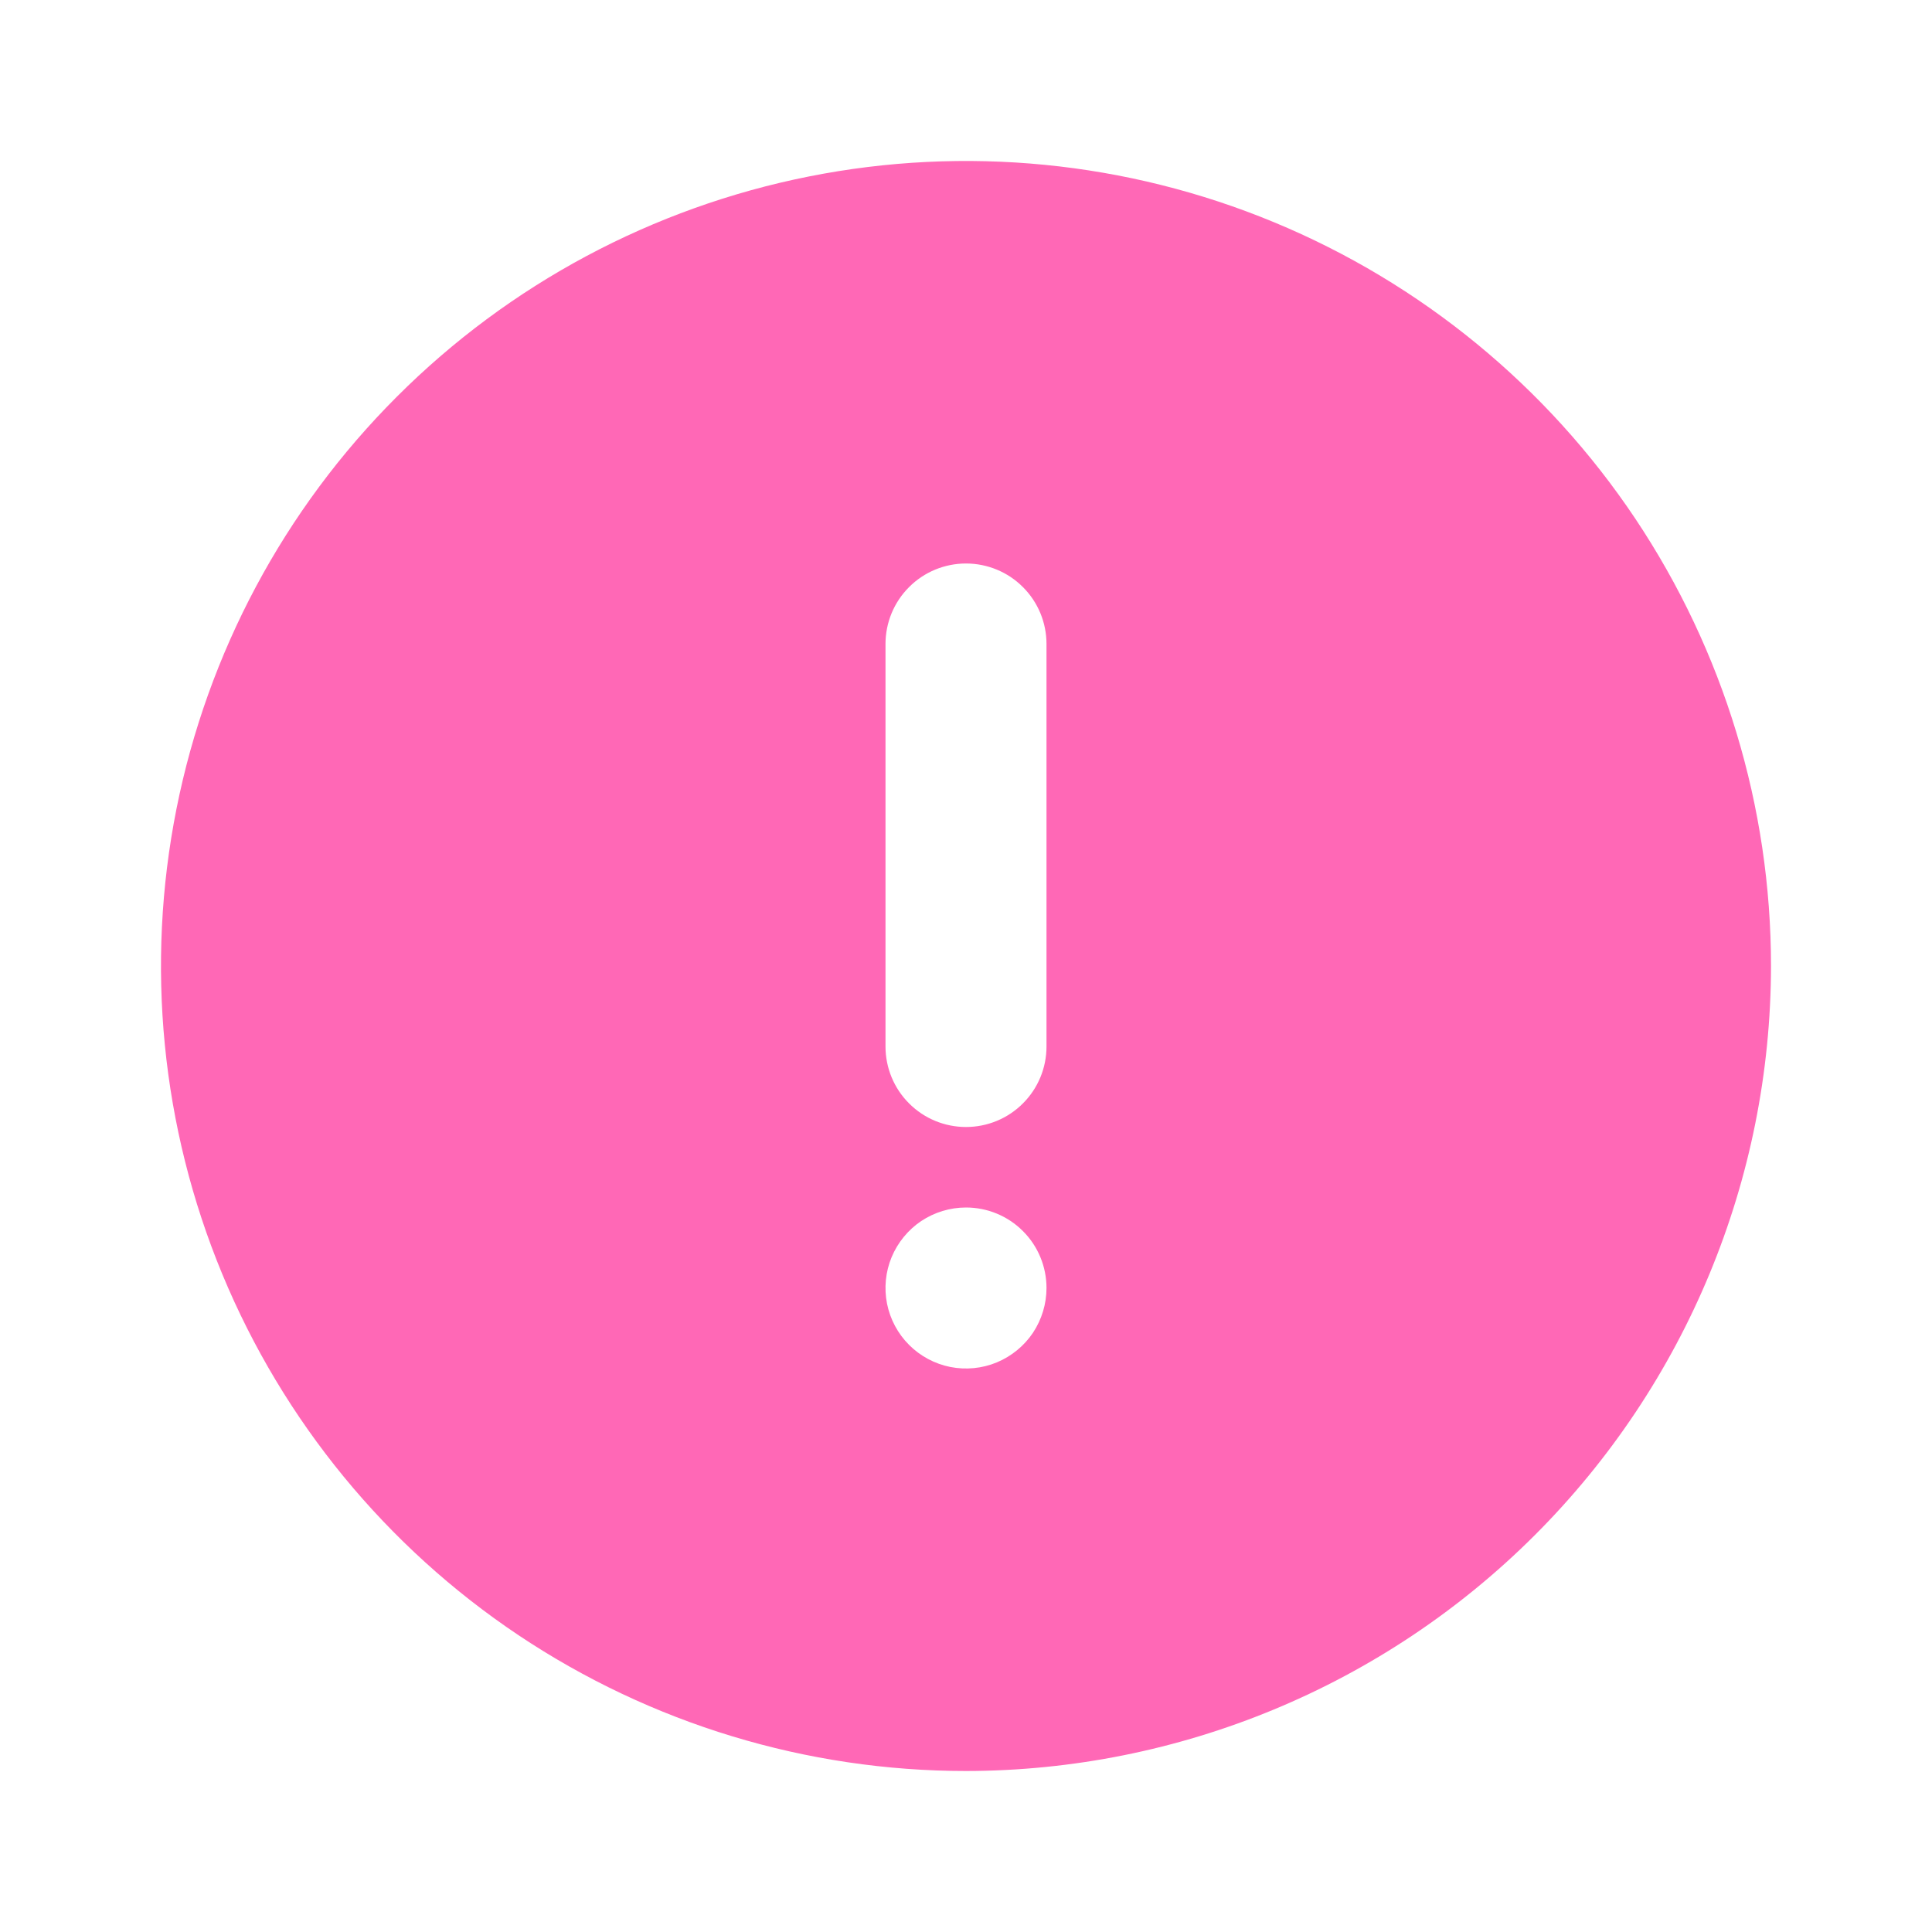
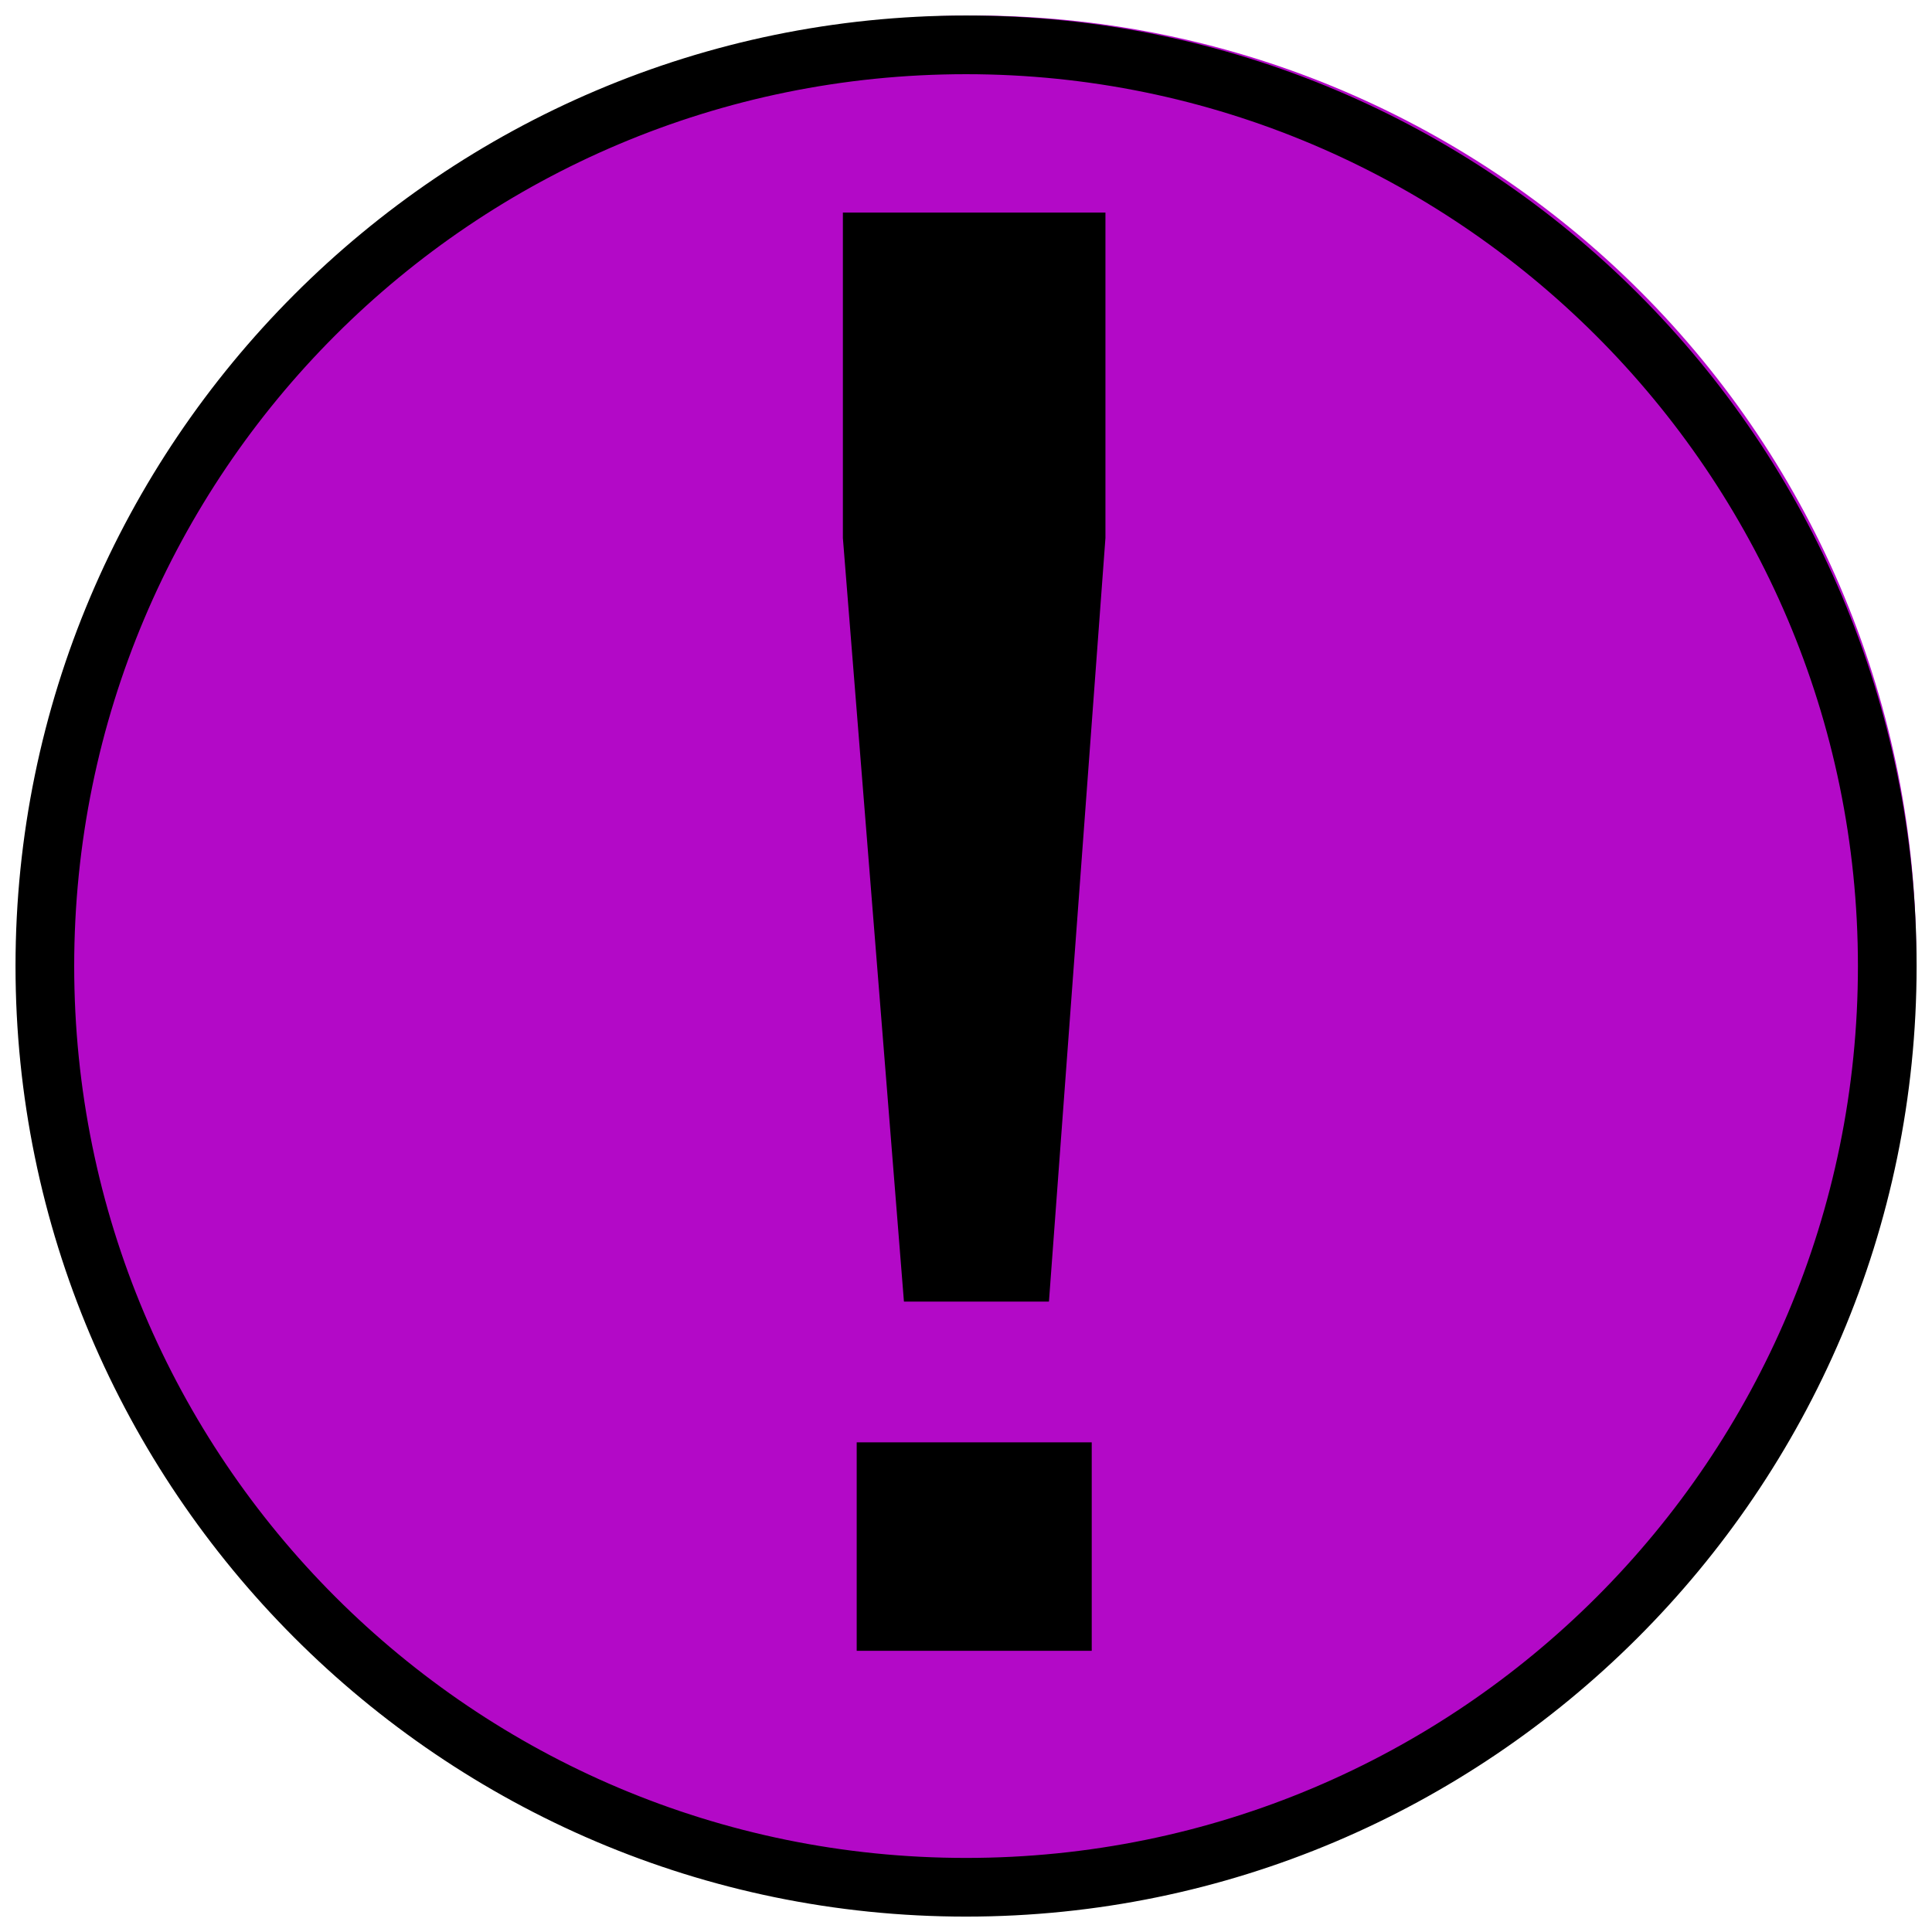
- <svg xmlns="http://www.w3.org/2000/svg" width="24" height="24" viewBox="0 0 24 24" fill="none">
-   <path d="M12 22C10.022 22 8.089 21.413 6.444 20.315C4.8 19.216 3.518 17.654 2.761 15.827C2.004 14 1.806 11.989 2.192 10.049C2.578 8.109 3.53 6.327 4.929 4.929C6.327 3.53 8.109 2.578 10.049 2.192C11.989 1.806 14 2.004 15.827 2.761C17.654 3.518 19.216 4.8 20.315 6.444C21.413 8.089 22 10.022 22 12C21.997 14.651 20.943 17.193 19.068 19.068C17.193 20.943 14.651 21.997 12 22V22ZM12 15C11.802 15 11.609 15.059 11.444 15.168C11.28 15.278 11.152 15.435 11.076 15.617C11 15.8 10.981 16.001 11.019 16.195C11.058 16.389 11.153 16.567 11.293 16.707C11.433 16.847 11.611 16.942 11.805 16.981C11.999 17.019 12.2 17 12.383 16.924C12.565 16.848 12.722 16.72 12.832 16.556C12.941 16.391 13 16.198 13 16C13 15.735 12.895 15.48 12.707 15.293C12.52 15.105 12.265 15 12 15ZM12 7C11.735 7 11.48 7.105 11.293 7.293C11.105 7.48 11 7.735 11 8V13C11 13.265 11.105 13.52 11.293 13.707C11.48 13.895 11.735 14 12 14C12.265 14 12.52 13.895 12.707 13.707C12.895 13.52 13 13.265 13 13V8C13 7.735 12.895 7.48 12.707 7.293C12.52 7.105 12.265 7 12 7Z" fill="#ff68b6" id="id_103" />
+ <svg xmlns="http://www.w3.org/2000/svg" width="1000" zoomAndPan="magnify" viewBox="0 0 750 750" height="1000" preserveAspectRatio="xMidYMid meet" version="1.0">
+   <defs>
+     <clipPath id="5538327fb5">
+       <path d="M 12.605 6.023 L 743.855 6.023 L 743.855 737.273 L 12.605 737.273 Z M 12.605 6.023 " clip-rule="nonzero" />
+     </clipPath>
+     <clipPath id="a052152a57">
+       <path d="M 6.023 6.023 L 744.023 6.023 L 744.023 744.023 L 6.023 744.023 Z M 6.023 6.023 " clip-rule="nonzero" />
+     </clipPath>
+     <clipPath id="df99e677c9">
+       <path d="M 327.168 77.82 L 429.168 77.82 L 429.168 645.57 L 327.168 645.57 Z M 327.168 77.82 " clip-rule="nonzero" />
+     </clipPath>
+   </defs>
+   <g clip-path="url(#5538327fb5)">
+     <path fill="#b309c7" d="M 743.855 371.648 C 743.855 377.633 743.711 383.613 743.414 389.59 C 743.121 395.566 742.684 401.531 742.094 407.484 C 741.508 413.441 740.777 419.379 739.898 425.297 C 739.02 431.215 738 437.109 736.832 442.977 C 735.664 448.848 734.352 454.684 732.898 460.488 C 731.445 466.293 729.848 472.059 728.113 477.785 C 726.375 483.508 724.5 489.188 722.484 494.824 C 720.469 500.457 718.312 506.039 716.023 511.566 C 713.734 517.094 711.309 522.562 708.754 527.973 C 706.195 533.383 703.504 538.727 700.684 544.004 C 697.863 549.281 694.914 554.484 691.84 559.617 C 688.762 564.75 685.562 569.805 682.238 574.777 C 678.914 579.754 675.469 584.645 671.902 589.449 C 668.34 594.258 664.66 598.973 660.863 603.598 C 657.066 608.223 653.16 612.754 649.141 617.188 C 645.121 621.621 641 625.953 636.766 630.184 C 632.535 634.414 628.203 638.539 623.77 642.559 C 619.336 646.578 614.809 650.484 610.18 654.281 C 605.555 658.074 600.84 661.758 596.035 665.32 C 591.227 668.887 586.336 672.328 581.363 675.652 C 576.387 678.977 571.332 682.18 566.199 685.254 C 561.066 688.332 555.863 691.281 550.586 694.102 C 545.309 696.922 539.965 699.609 534.555 702.168 C 529.148 704.727 523.68 707.152 518.148 709.441 C 512.621 711.73 507.039 713.883 501.406 715.898 C 495.773 717.914 490.094 719.793 484.367 721.527 C 478.641 723.266 472.875 724.863 467.07 726.316 C 461.266 727.77 455.43 729.078 449.562 730.246 C 443.691 731.414 437.797 732.438 431.879 733.316 C 425.961 734.195 420.023 734.926 414.07 735.512 C 408.113 736.098 402.148 736.539 396.172 736.832 C 390.195 737.125 384.215 737.273 378.23 737.273 C 372.246 737.273 366.266 737.125 360.289 736.832 C 354.312 736.539 348.348 736.098 342.395 735.512 C 336.438 734.926 330.5 734.195 324.582 733.316 C 318.664 732.438 312.77 731.414 306.902 730.246 C 301.031 729.078 295.195 727.77 289.391 726.316 C 283.586 724.863 277.82 723.266 272.098 721.527 C 266.371 719.793 260.691 717.914 255.055 715.898 C 249.422 713.883 243.84 711.73 238.312 709.441 C 232.785 707.152 227.316 704.727 221.906 702.168 C 216.496 699.609 211.152 696.922 205.875 694.102 C 200.602 691.281 195.395 688.332 190.262 685.254 C 185.129 682.18 180.074 678.977 175.102 675.652 C 170.125 672.328 165.234 668.887 160.43 665.32 C 155.621 661.758 150.906 658.074 146.281 654.281 C 141.656 650.484 137.125 646.578 132.691 642.559 C 128.258 638.539 123.926 634.414 119.695 630.184 C 115.465 625.953 111.34 621.621 107.32 617.188 C 103.301 612.754 99.395 608.223 95.598 603.598 C 91.805 598.973 88.121 594.258 84.559 589.449 C 80.992 584.645 77.551 579.754 74.227 574.777 C 70.902 569.805 67.699 564.75 64.625 559.617 C 61.547 554.484 58.598 549.281 55.777 544.004 C 52.957 538.727 50.27 533.383 47.711 527.973 C 45.152 522.562 42.727 517.094 40.438 511.566 C 38.148 506.039 35.996 500.457 33.98 494.824 C 31.965 489.188 30.086 483.508 28.352 477.785 C 26.613 472.059 25.016 466.293 23.562 460.488 C 22.109 454.684 20.801 448.848 19.633 442.977 C 18.465 437.109 17.441 431.215 16.562 425.297 C 15.688 419.379 14.953 413.441 14.367 407.484 C 13.781 401.531 13.34 395.566 13.047 389.59 C 12.754 383.613 12.605 377.633 12.605 371.648 C 12.605 365.664 12.754 359.684 13.047 353.707 C 13.34 347.73 13.781 341.766 14.367 335.809 C 14.953 329.855 15.688 323.918 16.562 318 C 17.441 312.082 18.465 306.188 19.633 300.316 C 20.801 294.449 22.109 288.613 23.562 282.809 C 25.016 277.004 26.613 271.238 28.352 265.512 C 30.086 259.785 31.965 254.105 33.98 248.473 C 35.996 242.84 38.148 237.258 40.438 231.73 C 42.727 226.199 45.152 220.73 47.711 215.324 C 50.27 209.914 52.957 204.57 55.777 199.293 C 58.598 194.016 61.547 188.812 64.625 183.68 C 67.699 178.547 70.902 173.492 74.227 168.52 C 77.551 163.543 80.992 158.652 84.559 153.844 C 88.121 149.039 91.805 144.324 95.598 139.699 C 99.395 135.074 103.301 130.543 107.32 126.109 C 111.34 121.676 115.465 117.344 119.695 113.113 C 123.926 108.883 128.258 104.758 132.691 100.738 C 137.125 96.719 141.656 92.812 146.281 89.016 C 150.906 85.219 155.621 81.539 160.43 77.977 C 165.234 74.41 170.125 70.965 175.102 67.641 C 180.074 64.316 185.129 61.117 190.262 58.039 C 195.395 54.965 200.602 52.016 205.875 49.195 C 211.152 46.375 216.496 43.684 221.906 41.125 C 227.316 38.57 232.785 36.145 238.312 33.855 C 243.84 31.566 249.422 29.41 255.055 27.395 C 260.691 25.379 266.371 23.504 272.098 21.766 C 277.82 20.031 283.586 18.434 289.391 16.98 C 295.195 15.527 301.031 14.215 306.902 13.047 C 312.77 11.883 318.664 10.859 324.582 9.98 C 330.5 9.102 336.438 8.371 342.395 7.785 C 348.348 7.195 354.312 6.758 360.289 6.465 C 366.266 6.168 372.246 6.023 378.23 6.023 C 384.215 6.023 390.195 6.168 396.172 6.465 C 402.148 6.758 408.113 7.195 414.07 7.785 C 420.023 8.371 425.961 9.102 431.879 9.98 C 437.797 10.859 443.691 11.883 449.562 13.047 C 455.43 14.215 461.266 15.527 467.07 16.98 C 472.875 18.434 478.641 20.031 484.367 21.766 C 490.094 23.504 495.773 25.379 501.406 27.395 C 507.039 29.41 512.621 31.566 518.148 33.855 C 523.68 36.145 529.148 38.57 534.555 41.125 C 539.965 43.684 545.309 46.375 550.586 49.195 C 555.863 52.016 561.066 54.965 566.199 58.039 C 571.332 61.117 576.387 64.316 581.363 67.641 C 586.336 70.965 591.227 74.41 596.035 77.977 C 600.84 81.539 605.555 85.219 610.18 89.016 C 614.809 92.812 619.336 96.719 623.77 100.738 C 628.203 104.758 632.535 108.883 636.766 113.113 C 641 117.344 645.121 121.676 649.141 126.109 C 653.16 130.543 657.066 135.074 660.863 139.699 C 664.66 144.324 668.34 149.039 671.902 153.844 C 675.469 158.652 678.914 163.543 682.238 168.52 C 685.562 173.492 688.762 178.547 691.84 183.68 C 694.914 188.812 697.863 194.016 700.684 199.293 C 703.504 204.57 706.195 209.914 708.754 215.324 C 711.309 220.73 713.734 226.199 716.023 231.73 C 718.312 237.258 720.469 242.84 722.484 248.473 C 724.5 254.105 726.375 259.785 728.113 265.512 C 729.848 271.238 731.445 277.004 732.898 282.809 C 734.352 288.613 735.664 294.449 736.832 300.316 C 738 306.188 739.02 312.082 739.898 318 C 740.777 323.918 741.508 329.855 742.098 335.809 C 742.684 341.766 743.121 347.73 743.414 353.707 C 743.711 359.684 743.855 365.664 743.855 371.648 Z M 743.855 371.648 " fill-opacity="1" fill-rule="nonzero" />
+   </g>
+   <g clip-path="url(#a052152a57)">
+     <path fill="#000000" d="M 375.023 744.023 C 171.16 744.023 6.023 577.746 6.023 375.023 C 6.023 172.301 171.16 6.023 375.023 6.023 C 578.883 6.023 744.023 171.16 744.023 375.023 C 744.023 578.883 577.746 744.023 375.023 744.023 Z M 375.023 28.801 C 183.691 28.801 28.801 183.691 28.801 375.023 C 28.801 566.355 183.691 721.246 375.023 721.246 C 566.355 721.246 721.246 566.355 721.246 375.023 C 721.246 183.691 565.219 28.801 375.023 28.801 Z M 375.023 28.801 " fill-opacity="1" fill-rule="nonzero" />
+   </g>
+   <path stroke-linecap="butt" transform="matrix(3.722628, 0, 0, 3.729411, 5.906692, -9.939267)" fill-opacity="1" fill="#000000" fill-rule="evenodd" stroke-linejoin="miter" d="M 88.25 153.3 L 111.76 153.3 L 111.76 174 L 88.25 174 Z M 88.25 153.3 " stroke="#000000" stroke-width="1" stroke-opacity="1" stroke-miterlimit="22.926" />
+   <path fill="#000000" d="M 354.344 501.551 L 330.93 208.715 L 330.93 86.242 L 425.41 86.242 L 425.41 208.715 L 403.742 501.551 Z M 354.344 501.551 " fill-opacity="1" fill-rule="evenodd" />
+   <g clip-path="url(#df99e677c9)">
+     <path stroke-linecap="butt" transform="matrix(3.722628, 0, 0, 3.729411, 5.906692, -9.939267)" fill="none" stroke-linejoin="miter" d="M 93.6 137.15 L 87.31 58.63 L 87.31 25.79 L 112.69 25.79 L 112.69 58.63 L 106.87 137.15 Z M 93.6 137.15 " stroke="#000000" stroke-width="2" stroke-opacity="1" stroke-miterlimit="22.926" />
+   </g>
</svg>
